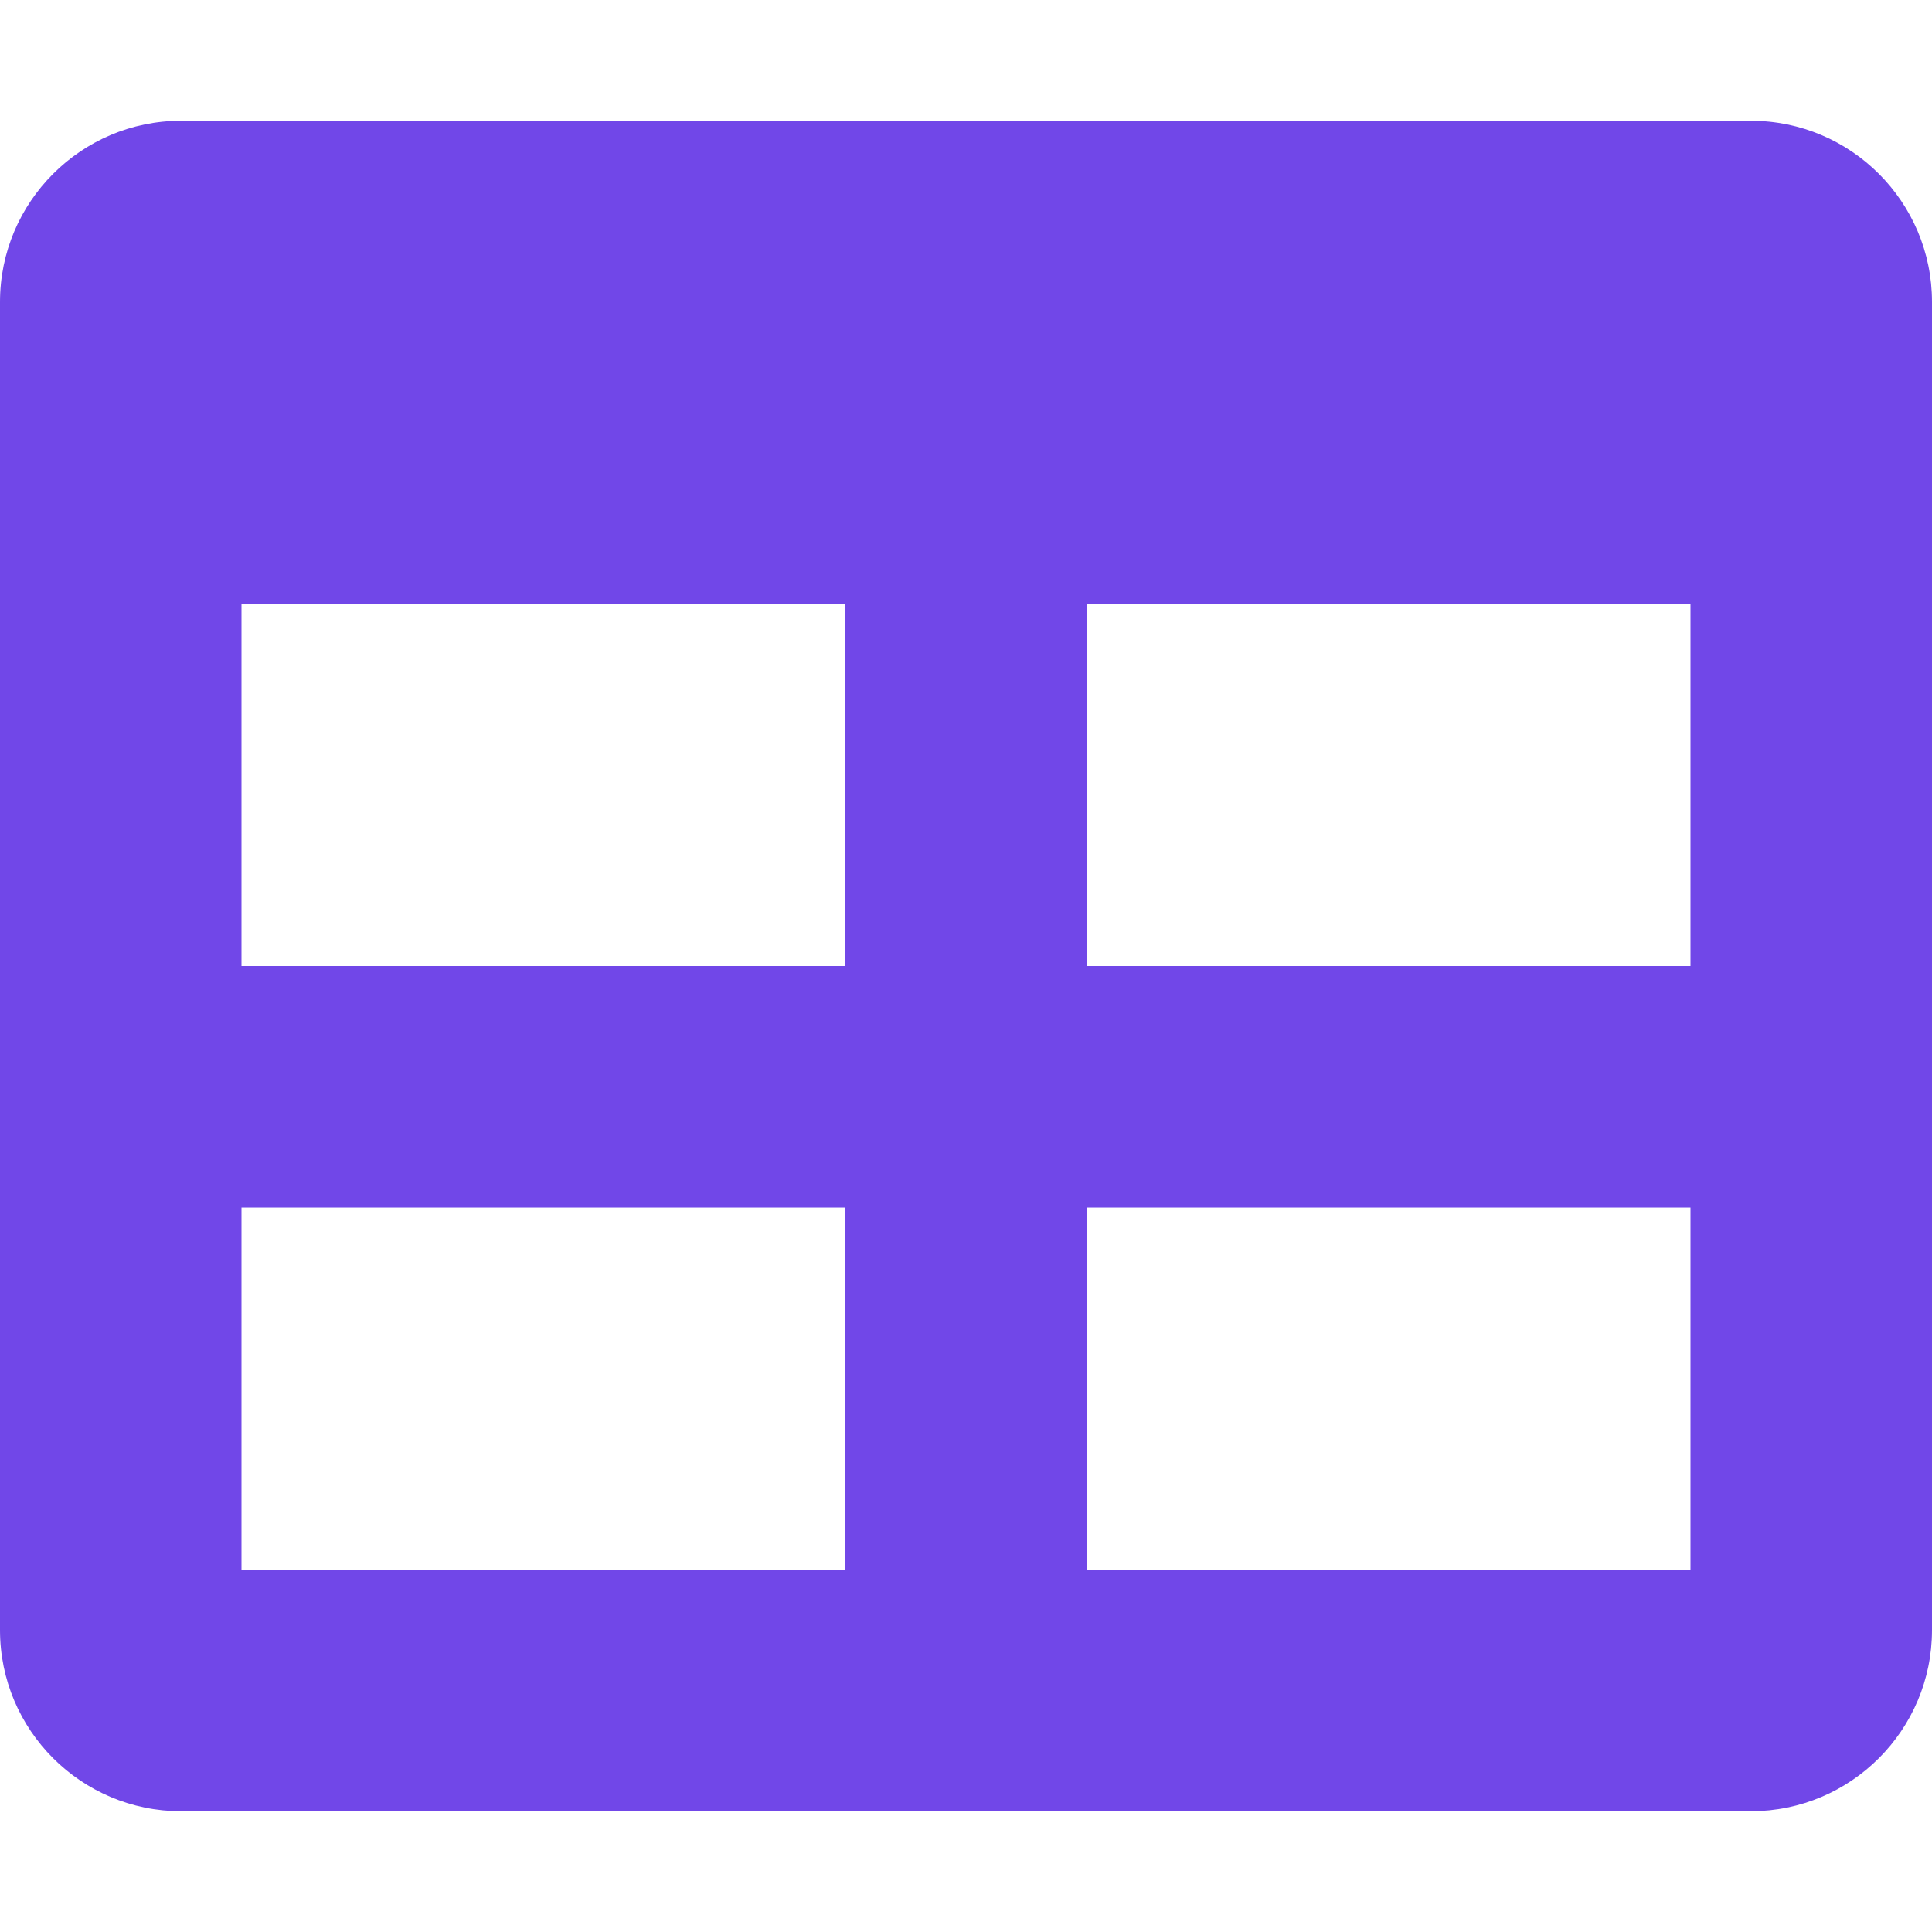
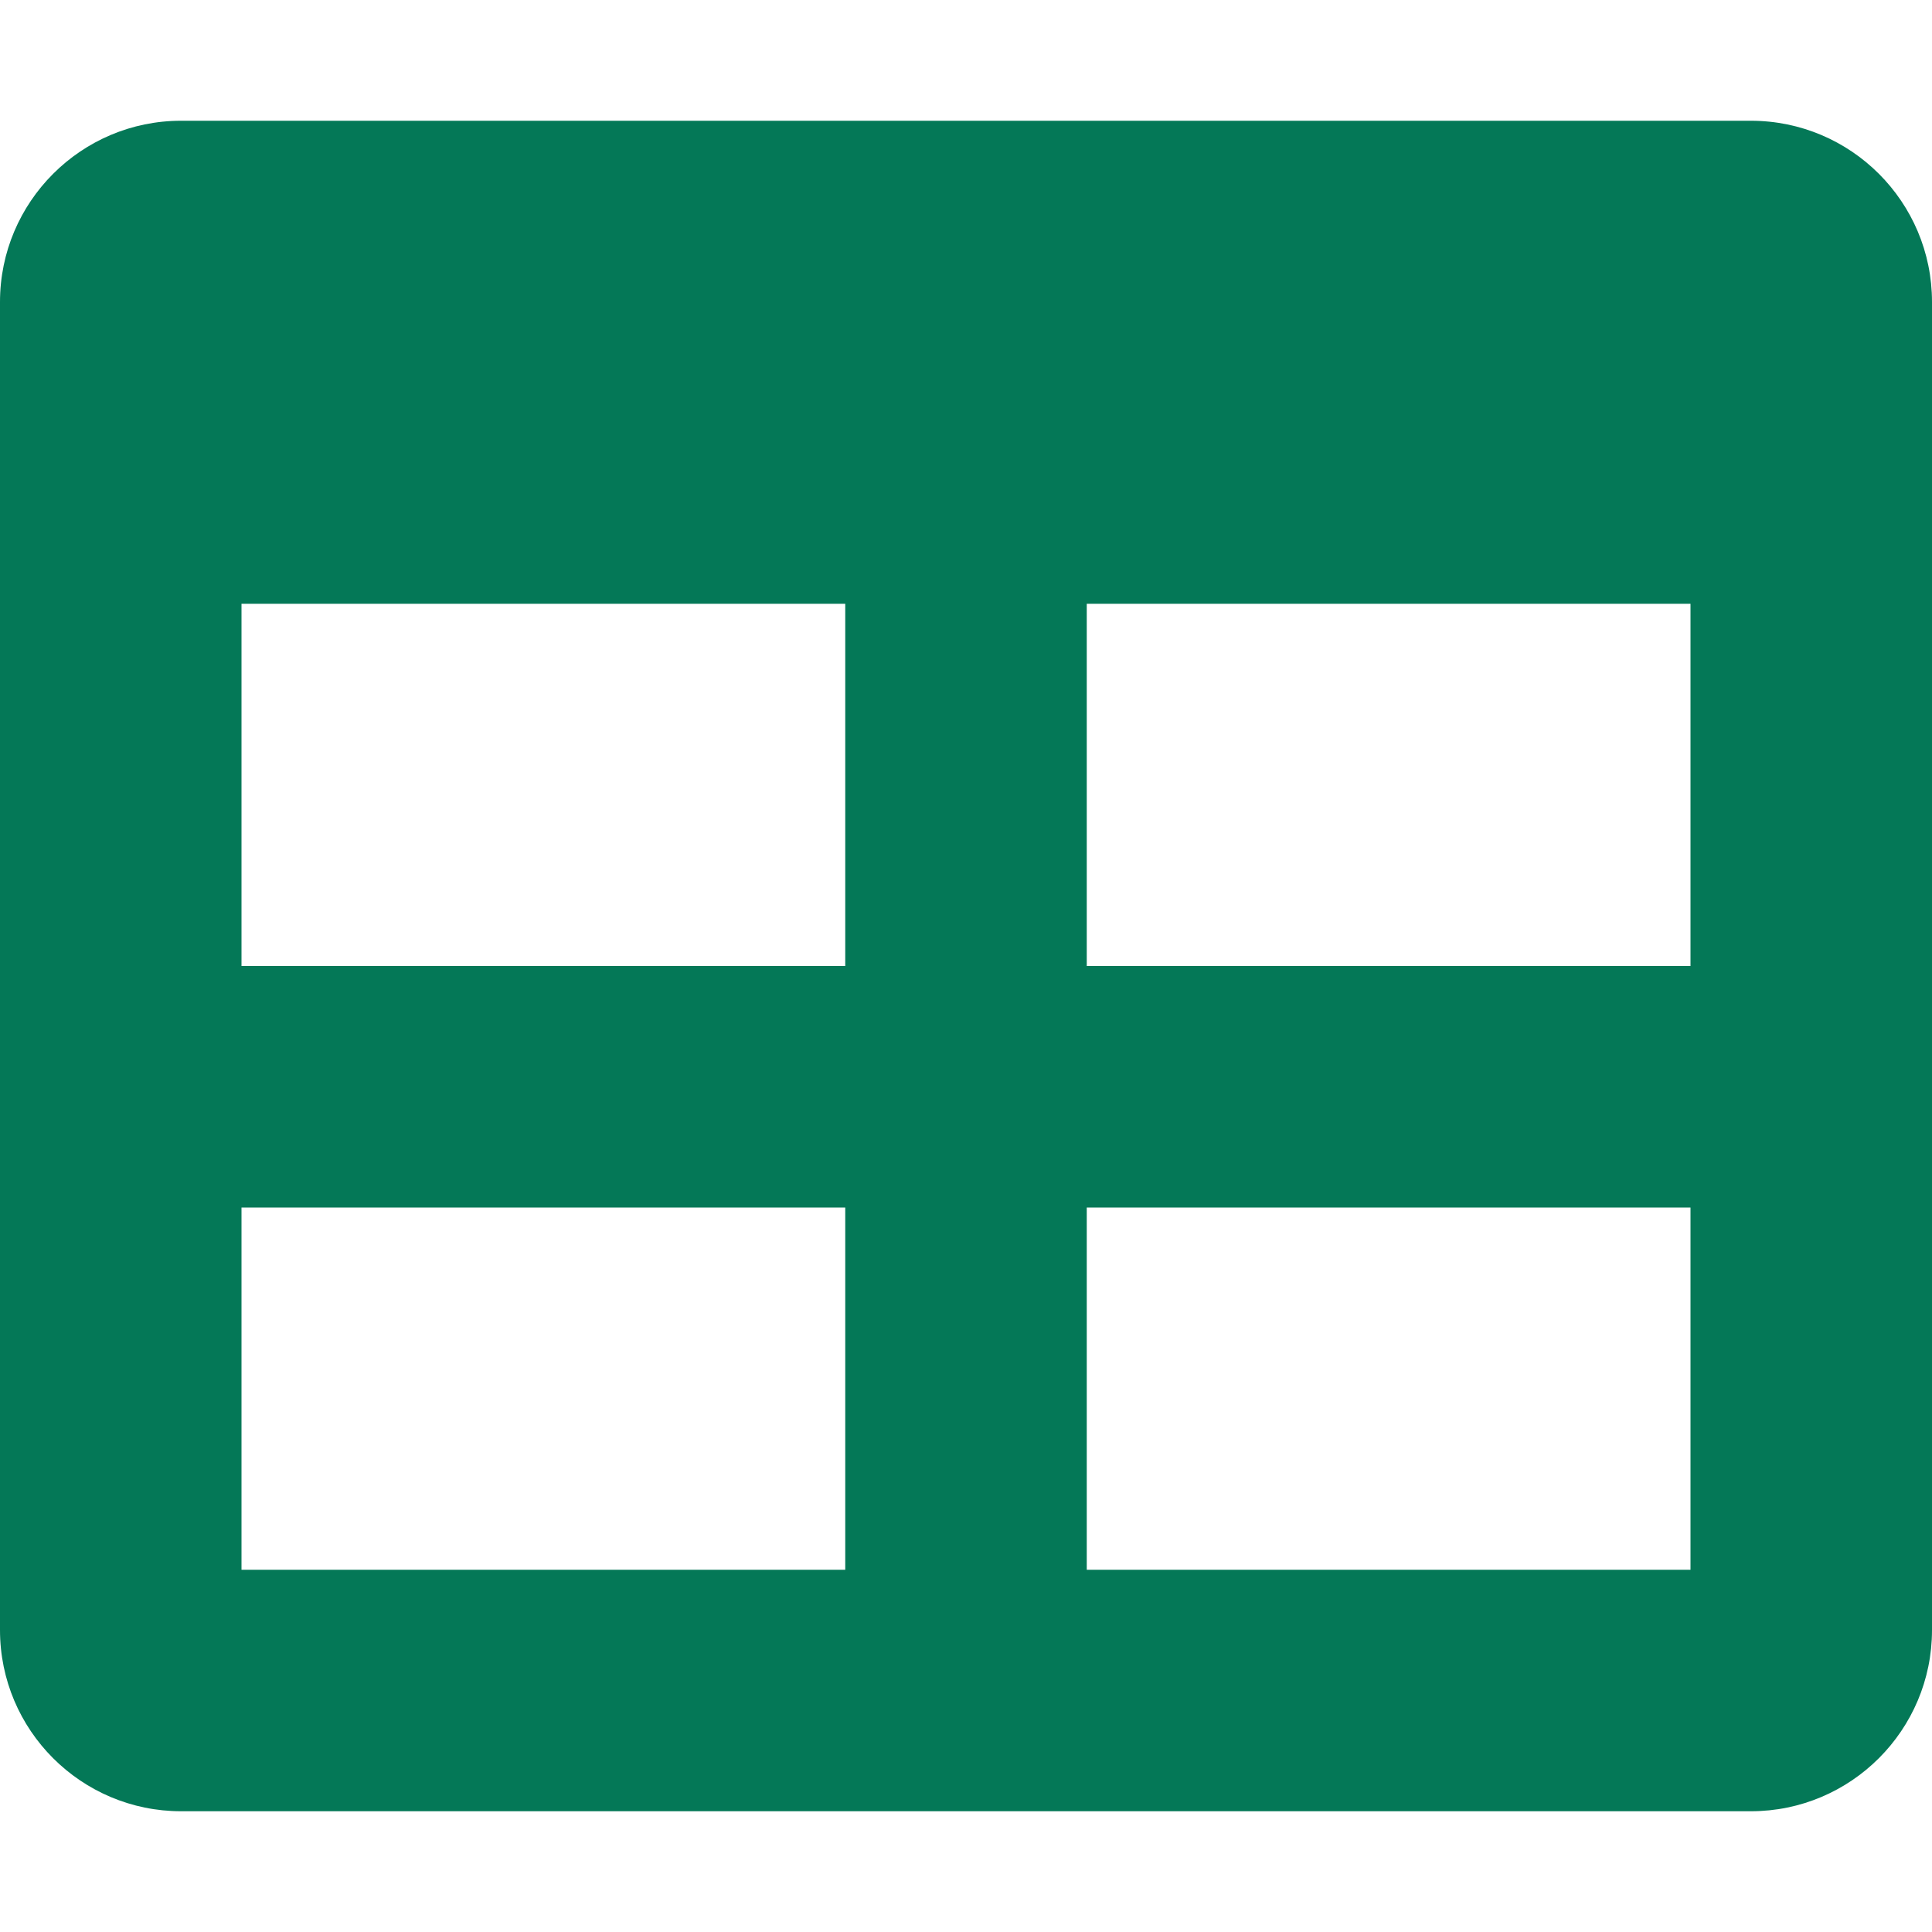
<svg xmlns="http://www.w3.org/2000/svg" width="14" height="14" fill="none">
-   <path fill="#7147E8" d="M12.688.875H1.312C.589.875 0 1.463 0 2.188v9.624c0 .725.588 1.313 1.313 1.313h11.374c.725 0 1.313-.588 1.313-1.313V2.188c0-.725-.588-1.313-1.313-1.313Zm-6.563 10.5H1.75V8.75h4.375v2.625Zm0-4.375H1.75V4.375h4.375V7Zm6.125 4.375H7.875V8.75h4.375v2.625Zm0-4.375H7.875V4.375h4.375V7Z" />
+   <path fill="#047857" d="M12.688.875H1.312C.589.875 0 1.463 0 2.188v9.624c0 .725.588 1.313 1.313 1.313h11.374c.725 0 1.313-.588 1.313-1.313V2.188c0-.725-.588-1.313-1.313-1.313Zm-6.563 10.5H1.75V8.75h4.375v2.625Zm0-4.375H1.75V4.375h4.375V7Zm6.125 4.375H7.875V8.75h4.375v2.625Zm0-4.375H7.875V4.375h4.375V7Z" />
</svg>
